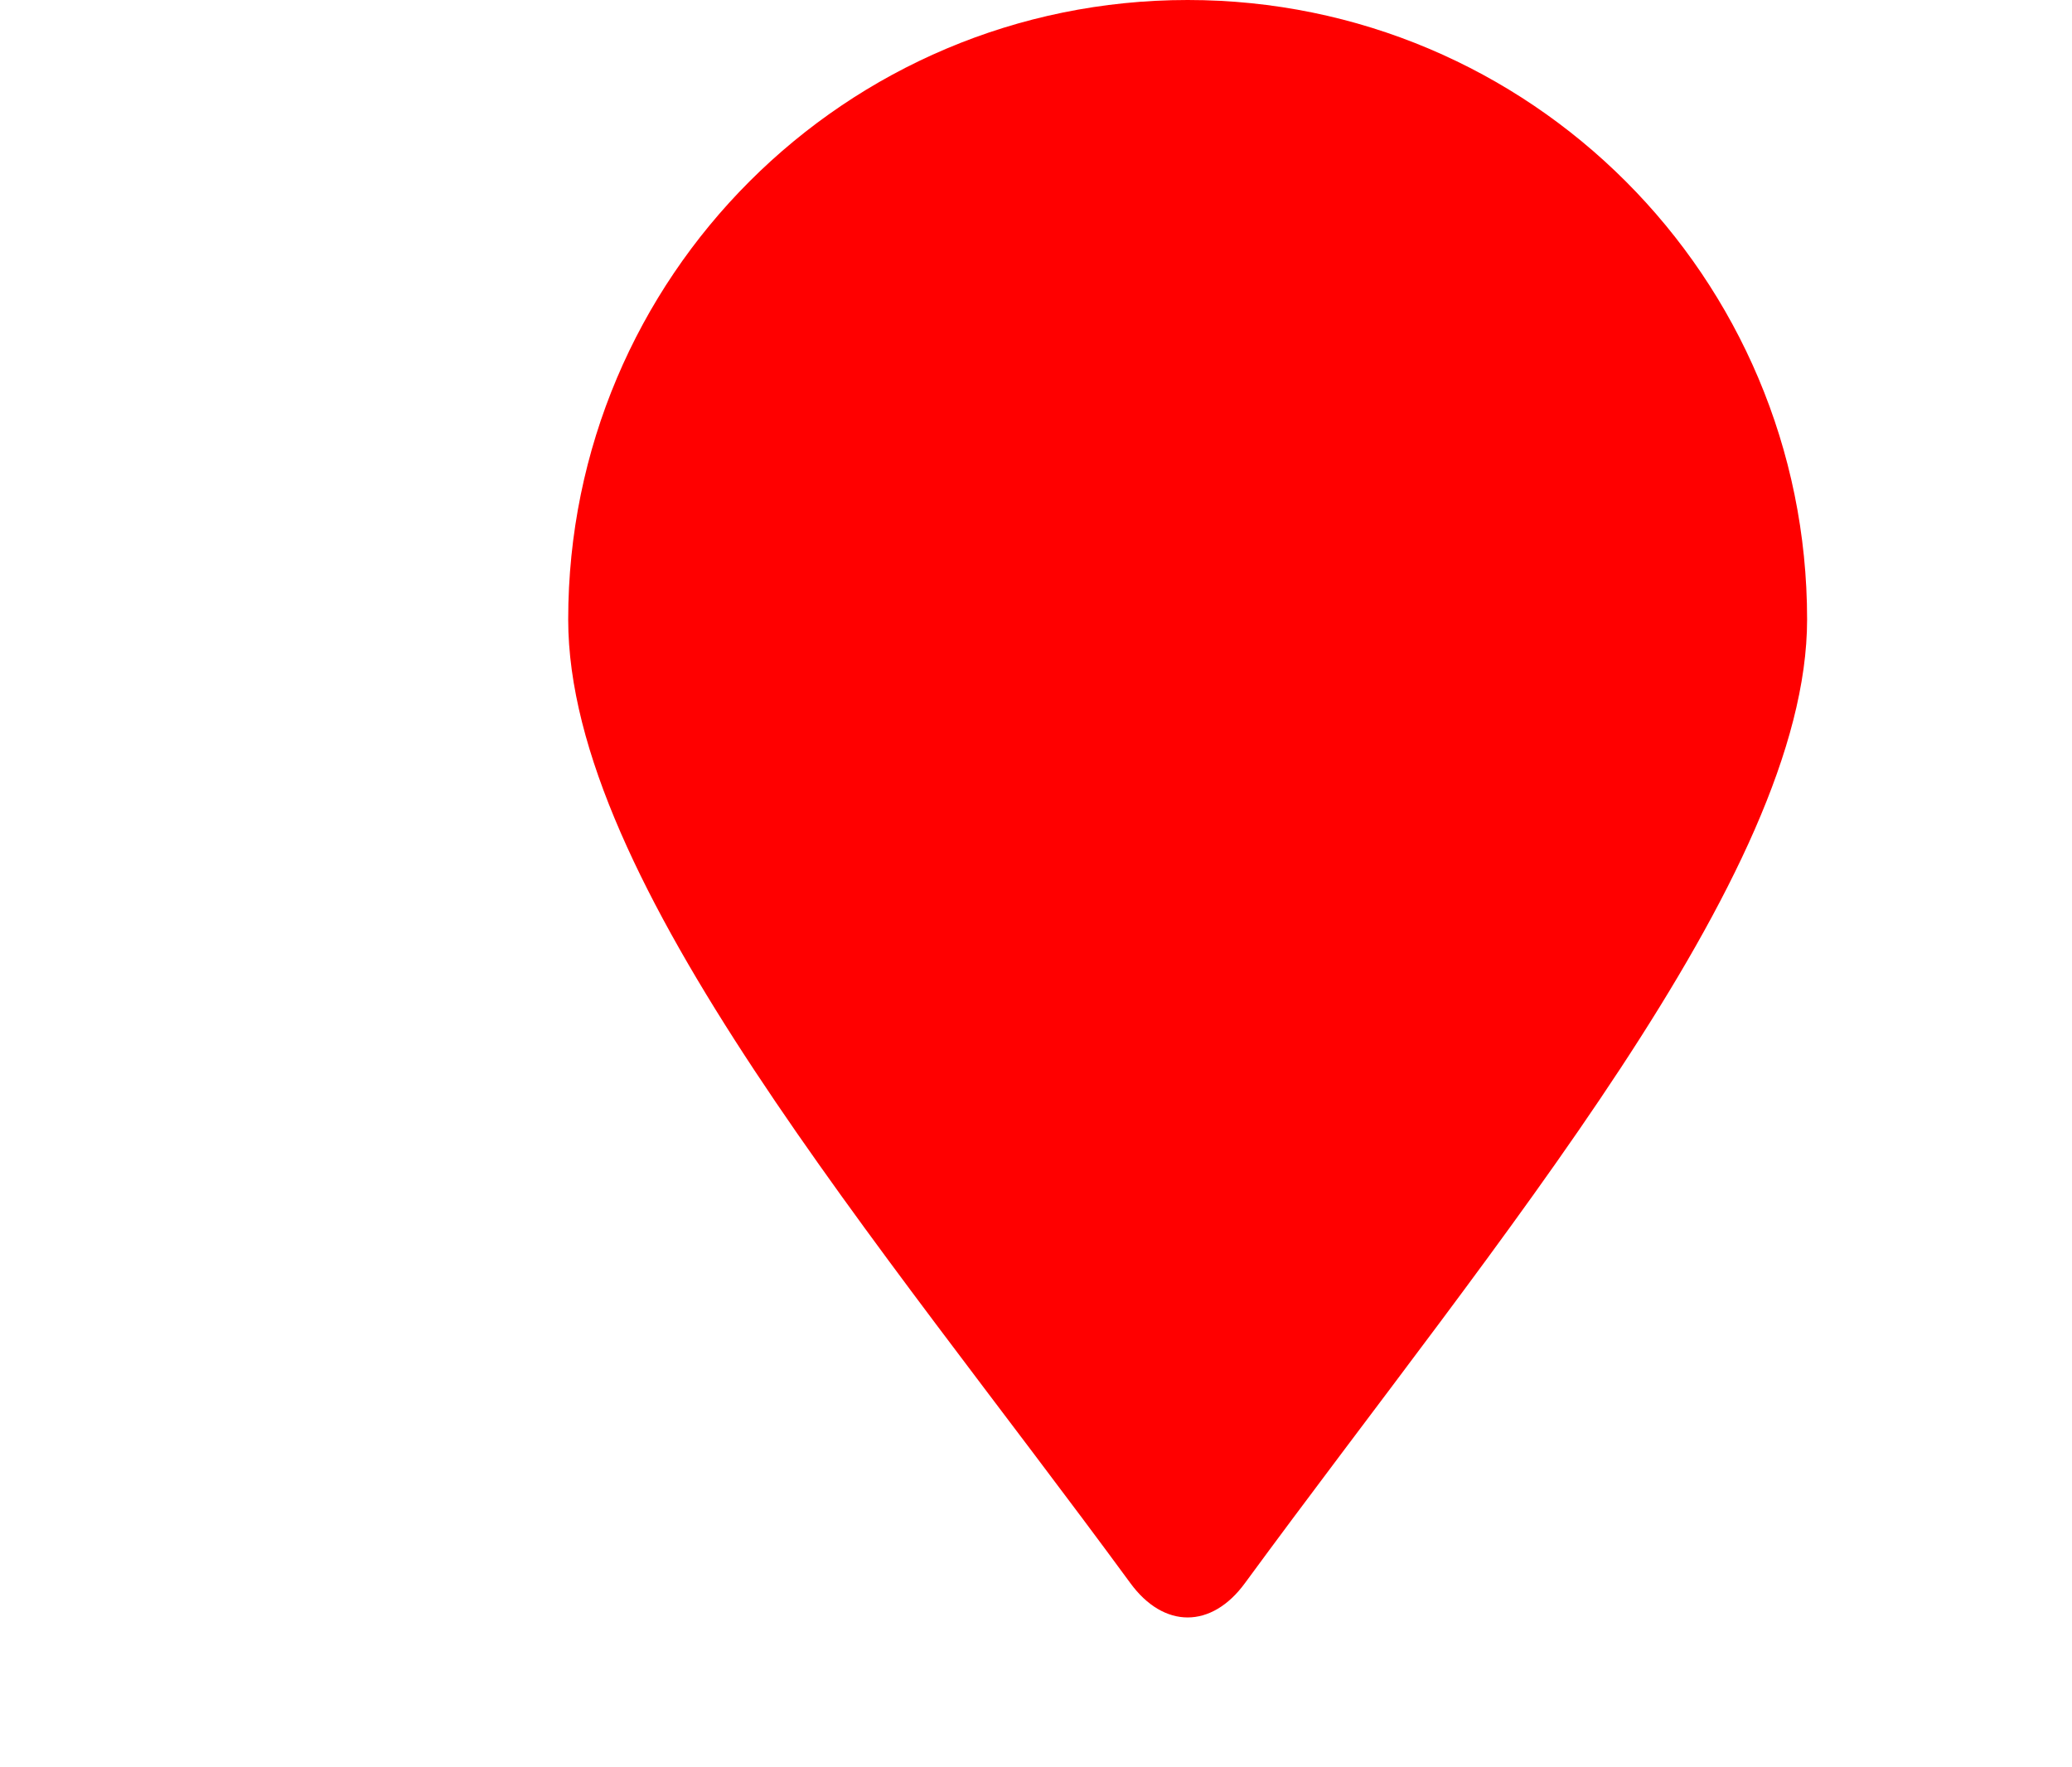
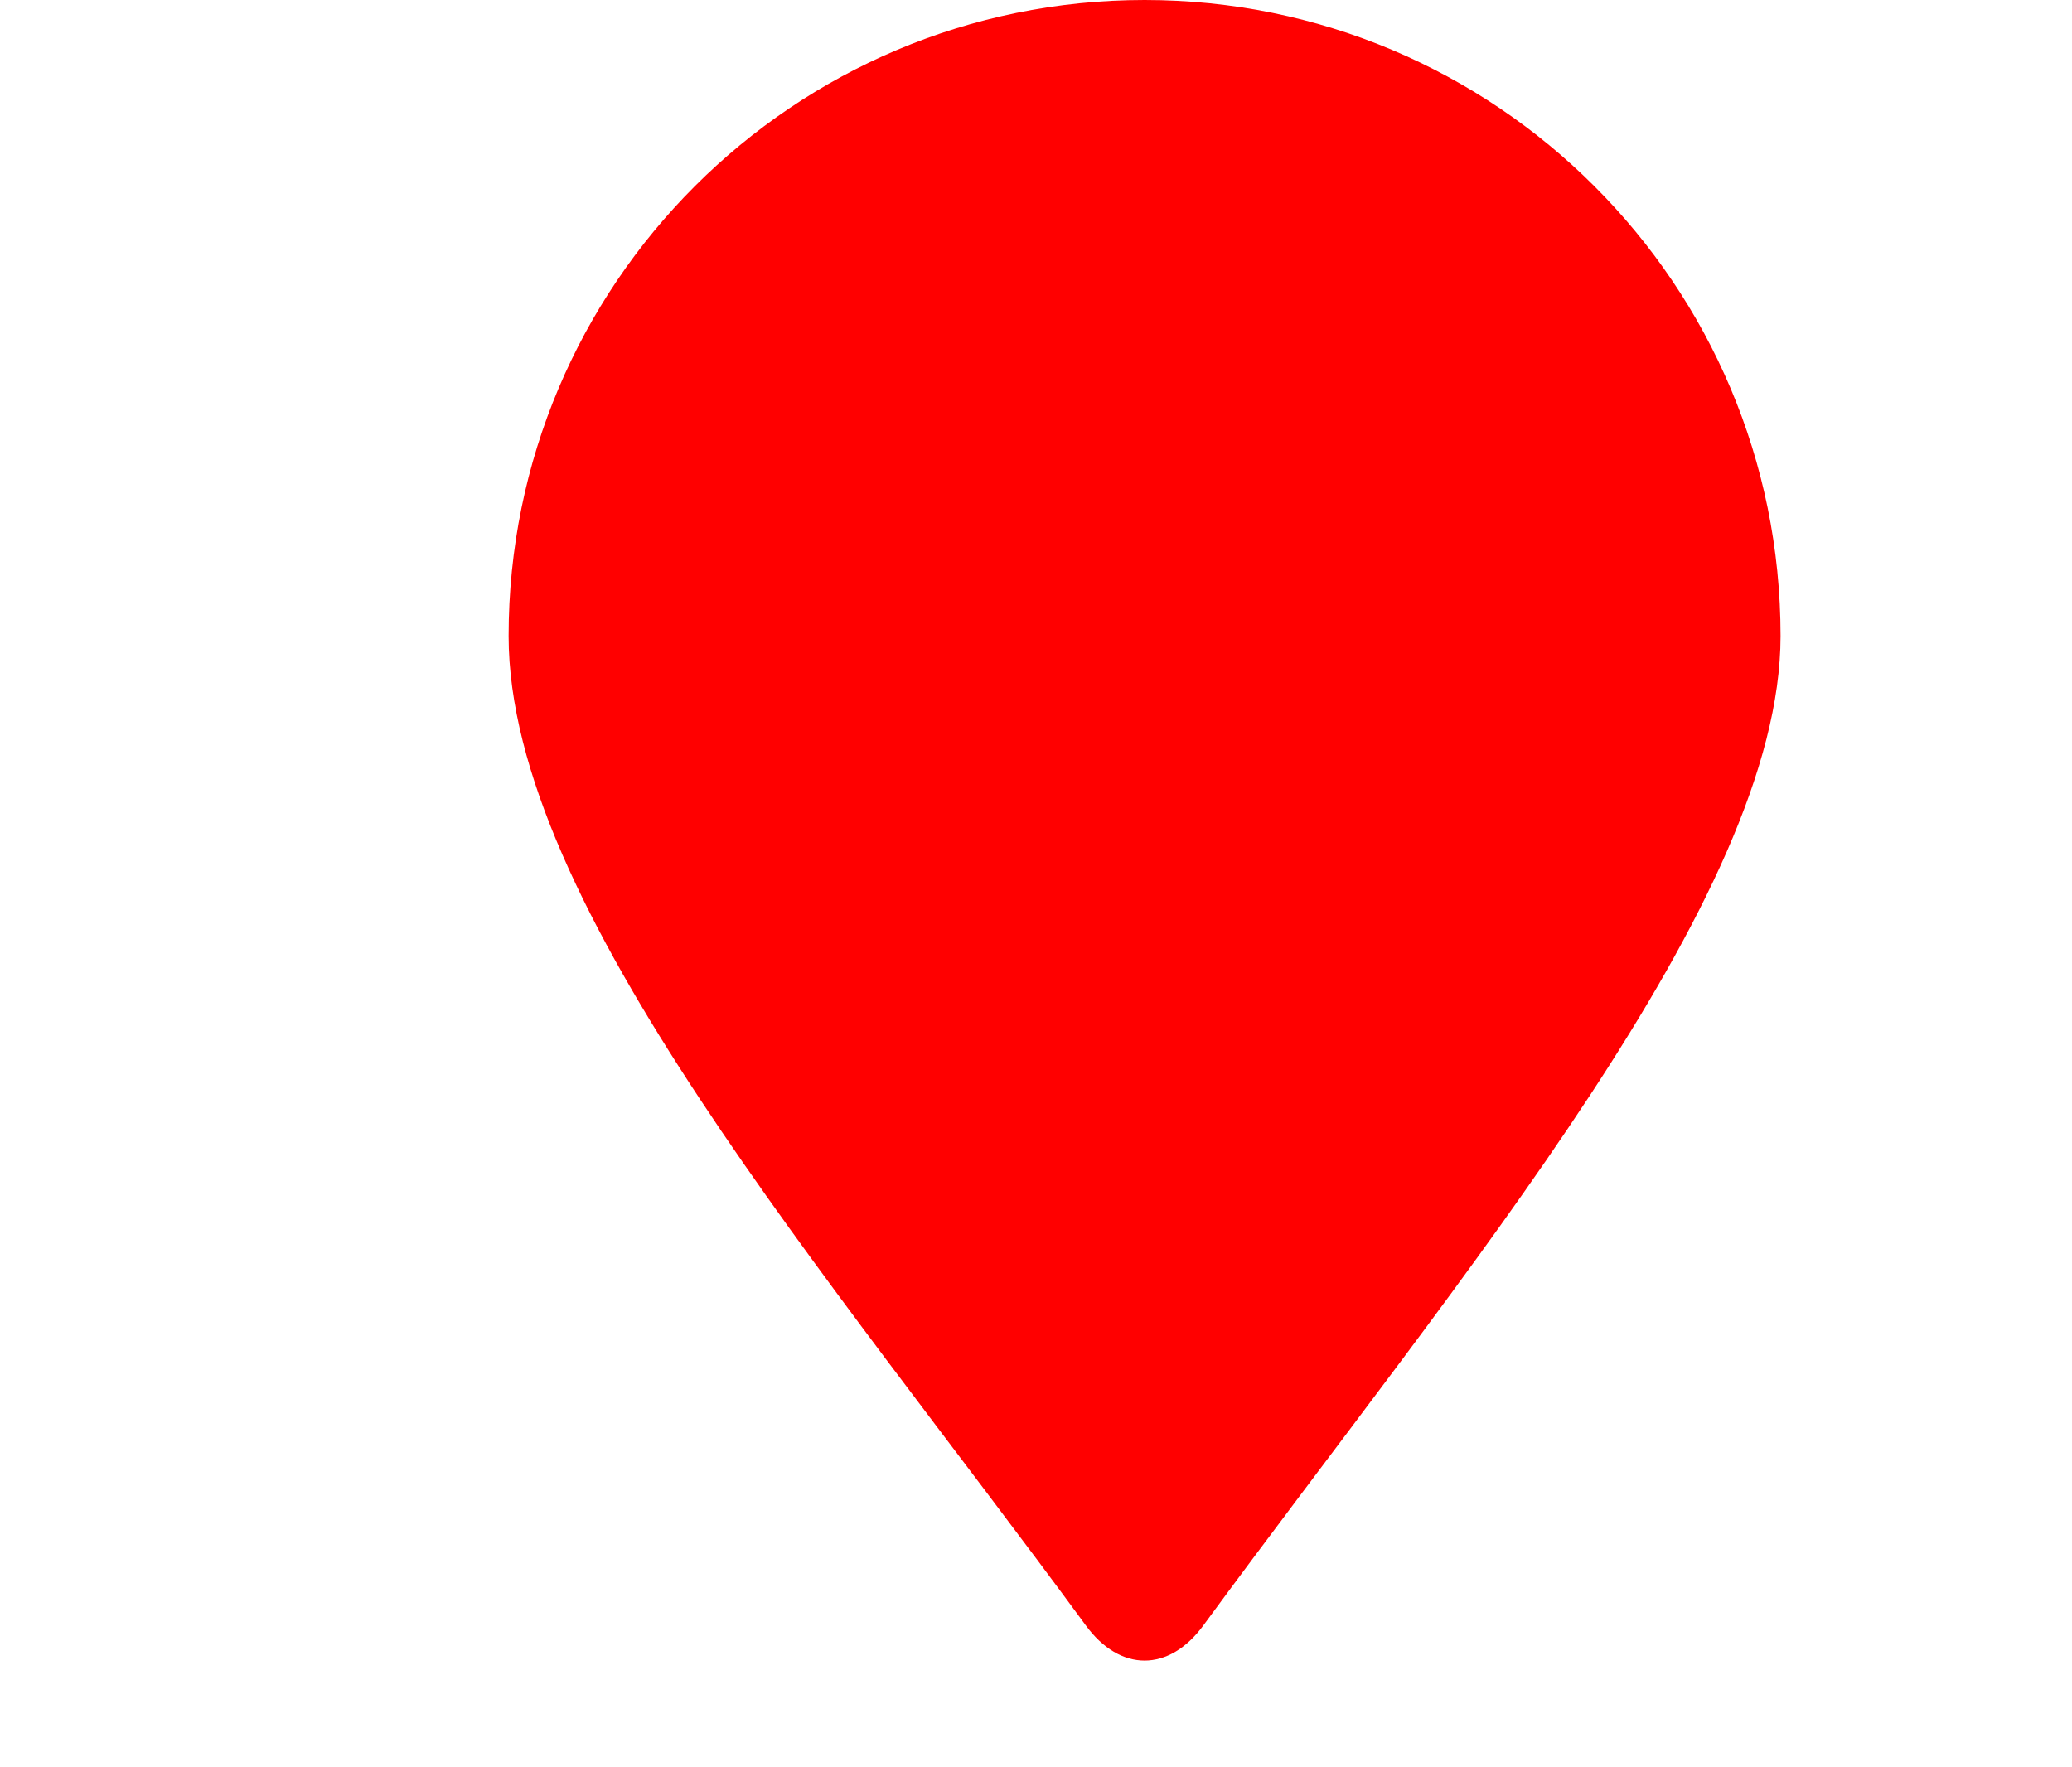
- <svg xmlns="http://www.w3.org/2000/svg" id="Layer_3_copy" data-name="Layer 3 copy" width="26.39" height="22.5" viewBox="0 0 20.39 38.5">
+ <svg xmlns="http://www.w3.org/2000/svg" id="Layer_3_copy" data-name="Layer 3 copy" width="26.39" height="22.5" viewBox="0 0 22.39 37.5">
  <path d="M27,13.5C27,19.07 20.25,27 14.75,34.5C14.02,35.5 12.98,35.5 12.25,34.5C6.75,27 0,19.22 0,13.5C0,6.04 6.04,0 13.5,0C20.96,0 27,6.04 27,13.5Z" style="fill: red" />
</svg>
